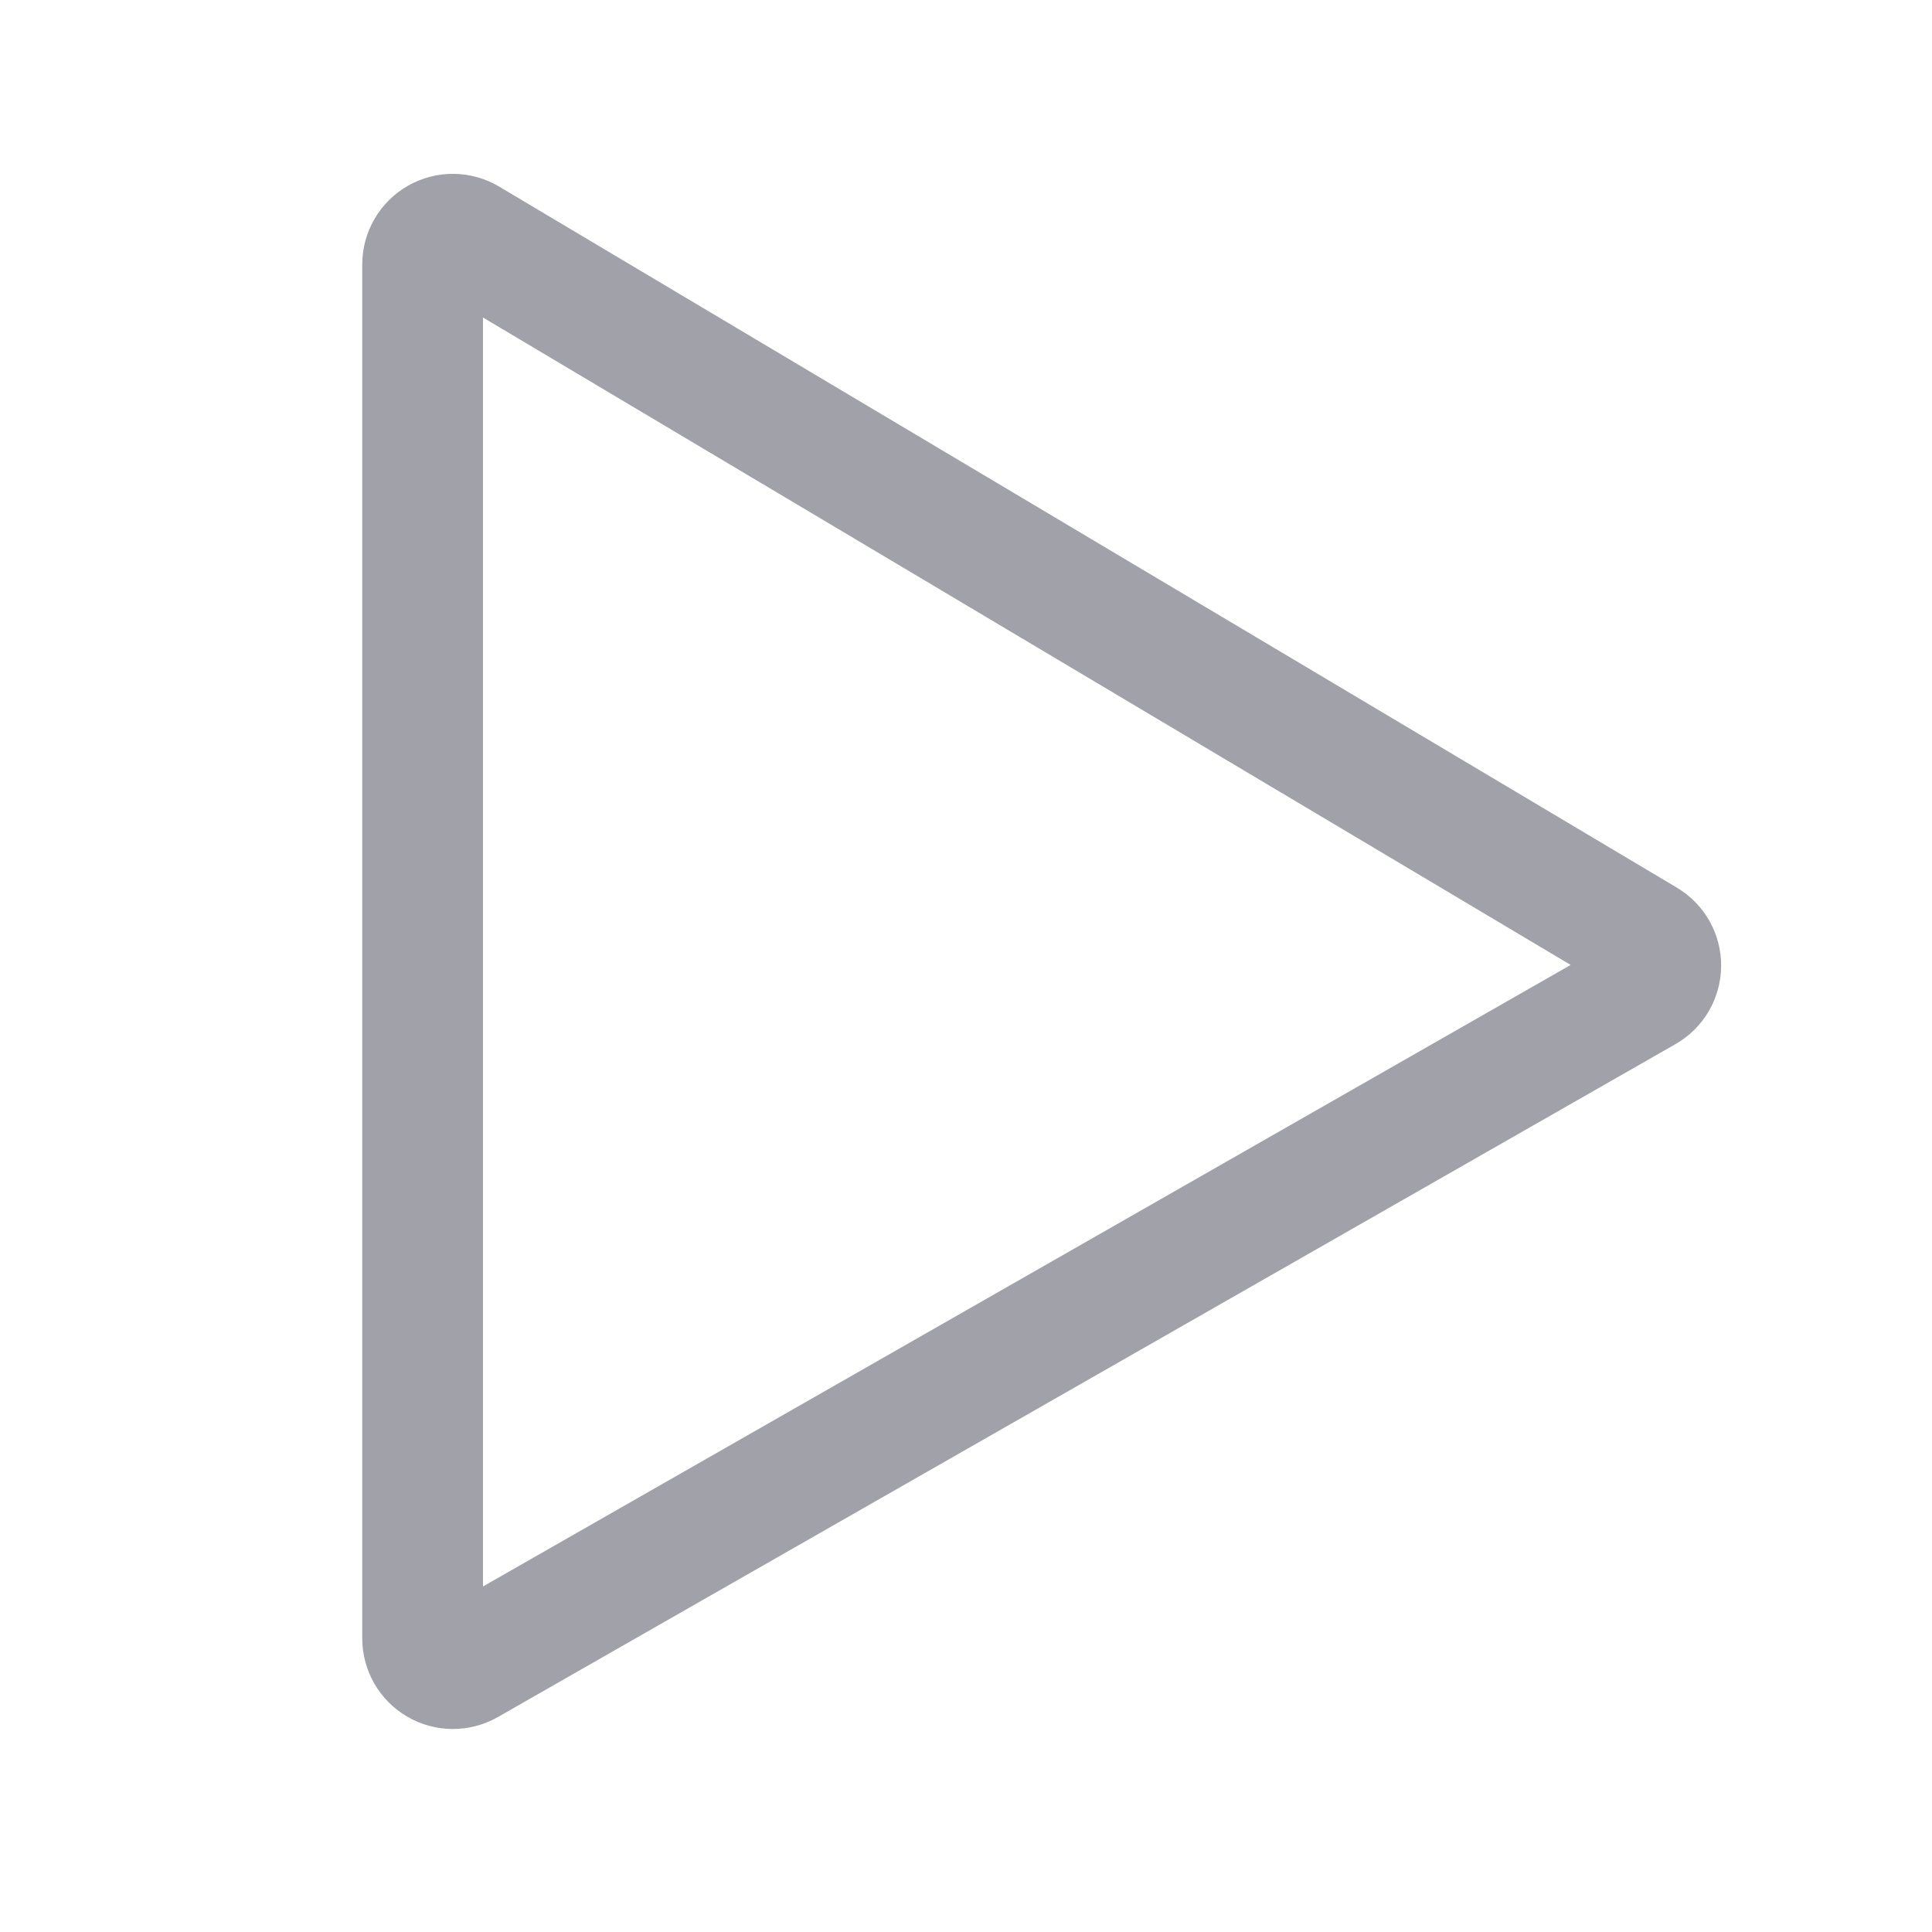
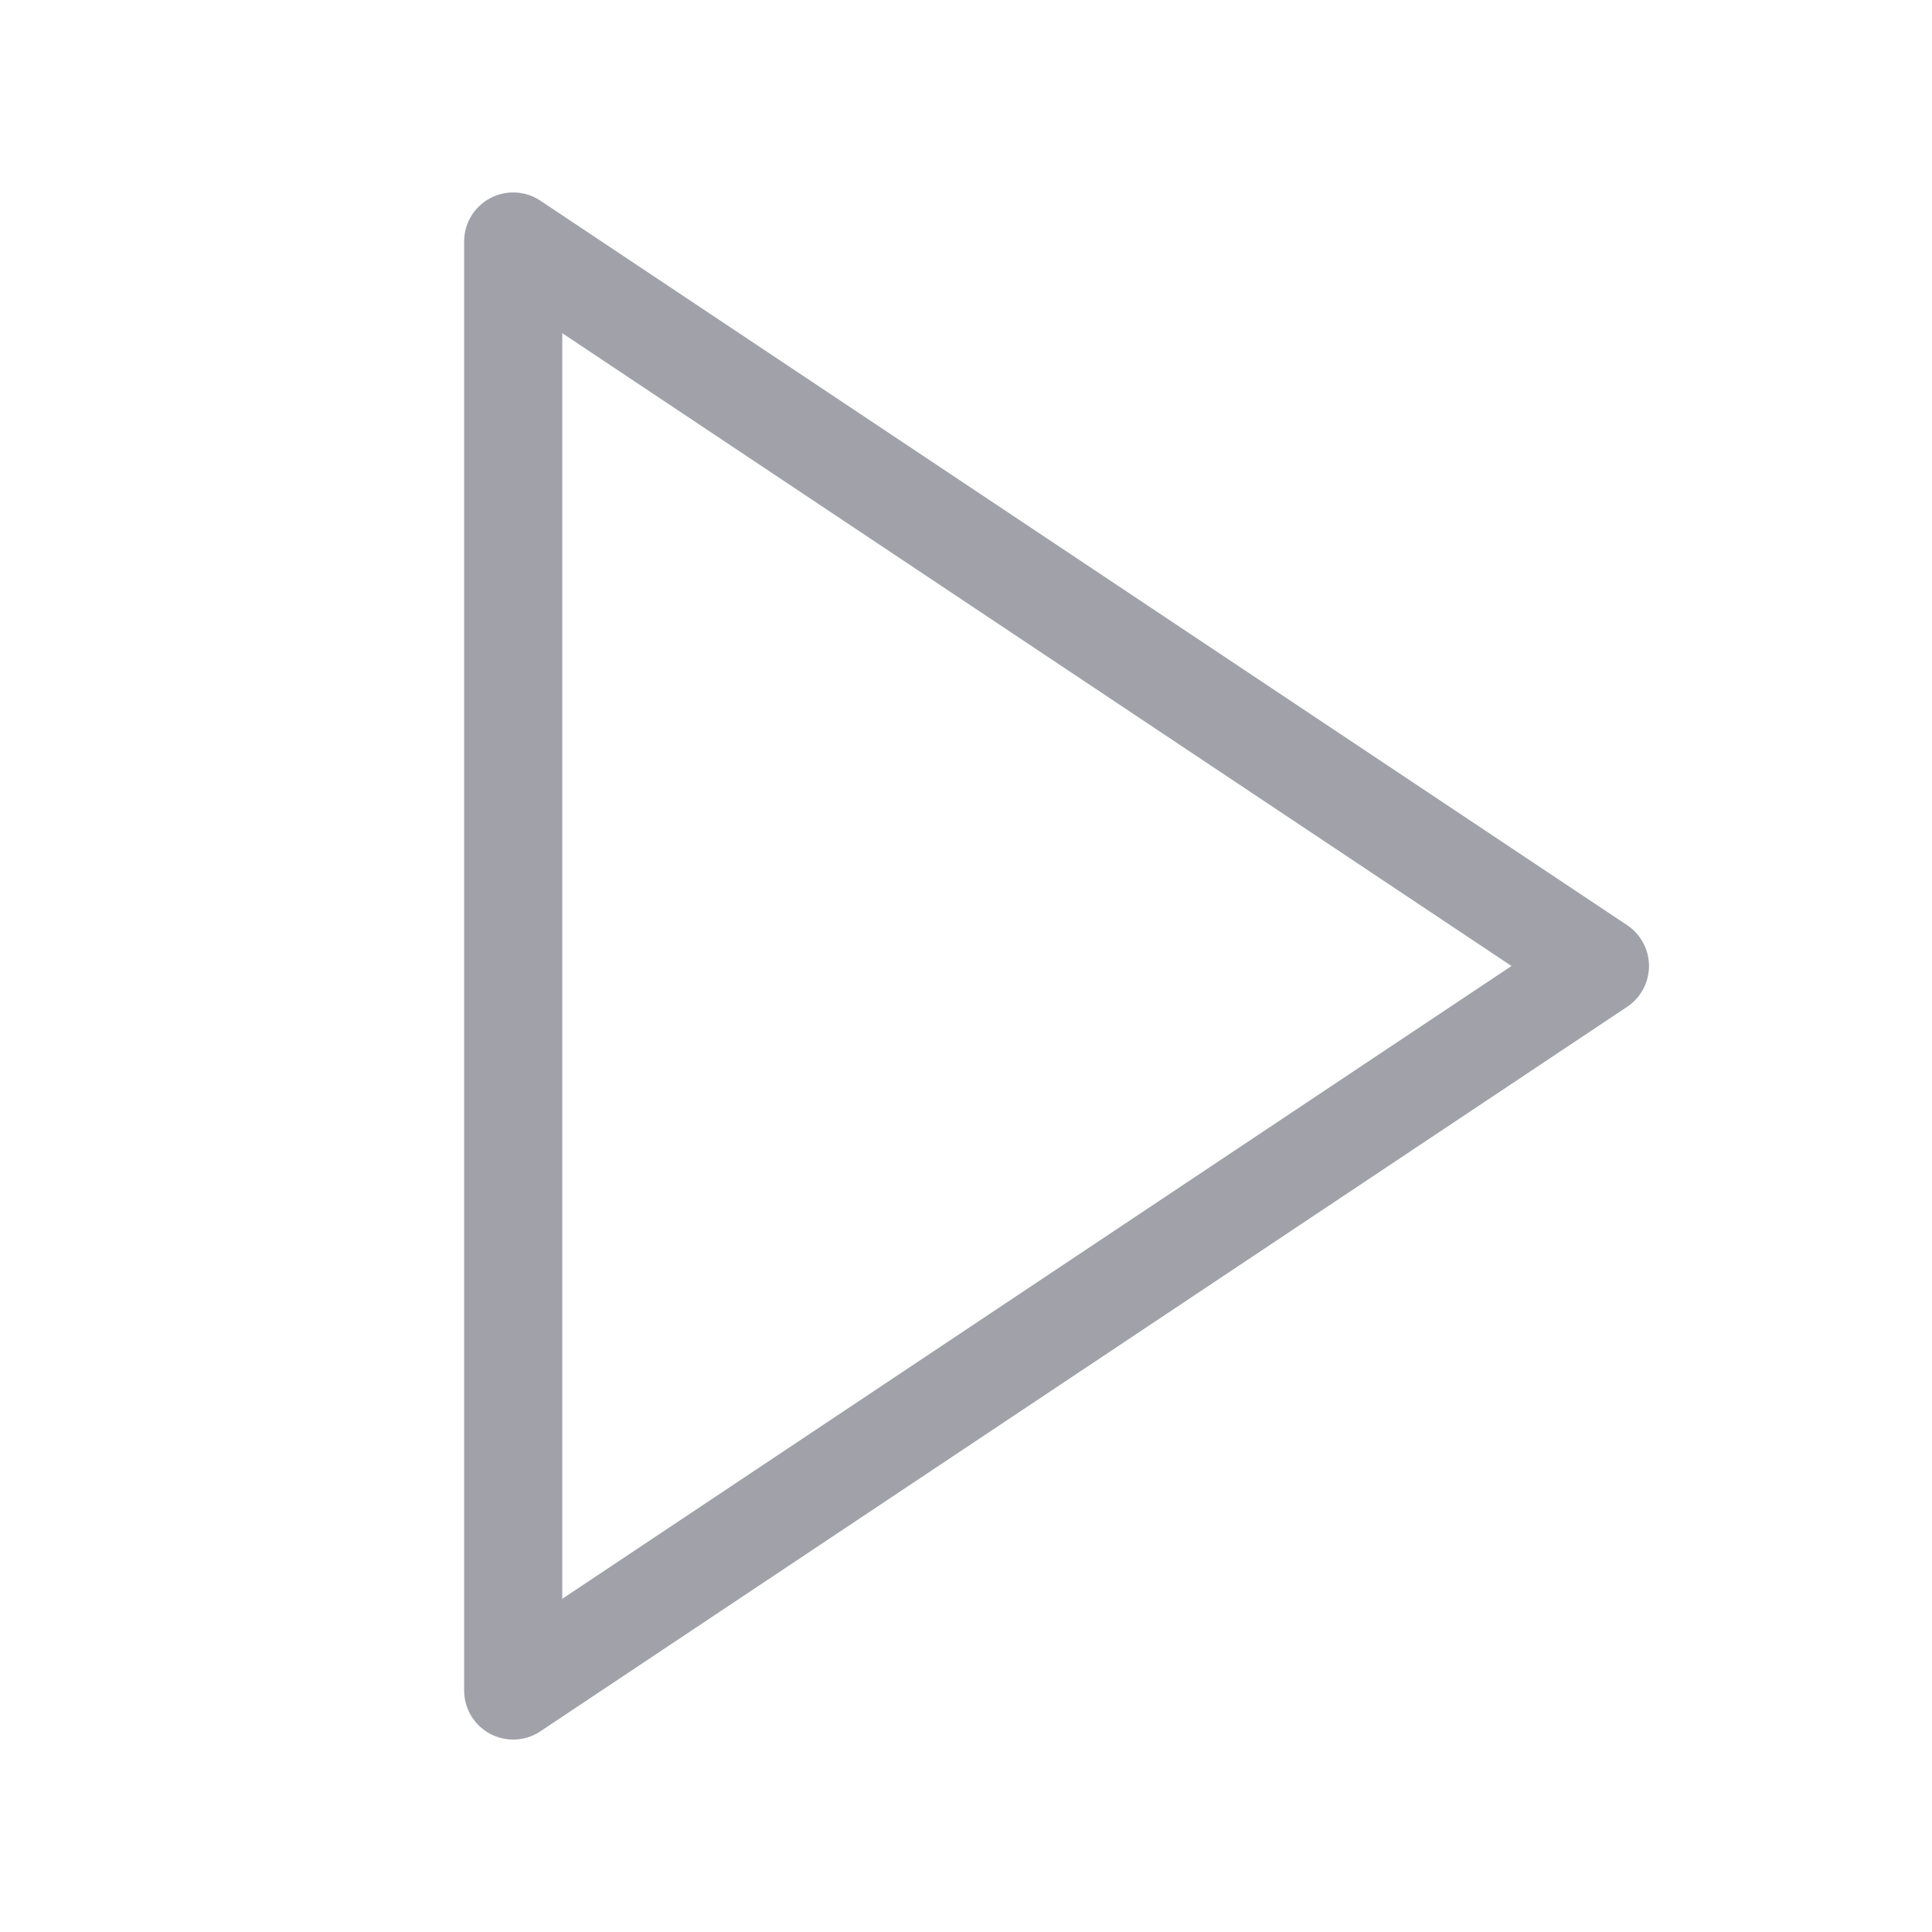
<svg xmlns="http://www.w3.org/2000/svg" viewBox="0 0 512 512" width="1em" height="1em">
-   <path fill="#a1a1aa" d="M444.4 235.236L132.275 49.449A24 24 0 0 0 96 70.072v364.142a24.017 24.017 0 0 0 35.907 20.839L444.03 276.7a24 24 0 0 0 .367-41.461ZM128 420.429V84.144l288.244 171.574Z" />
+   <path fill="none" stroke="#a1a1aa" stroke-width="26" stroke-linejoin="round" stroke-linecap="round" d="M136 64L424 256L136 448Z" />
</svg>
